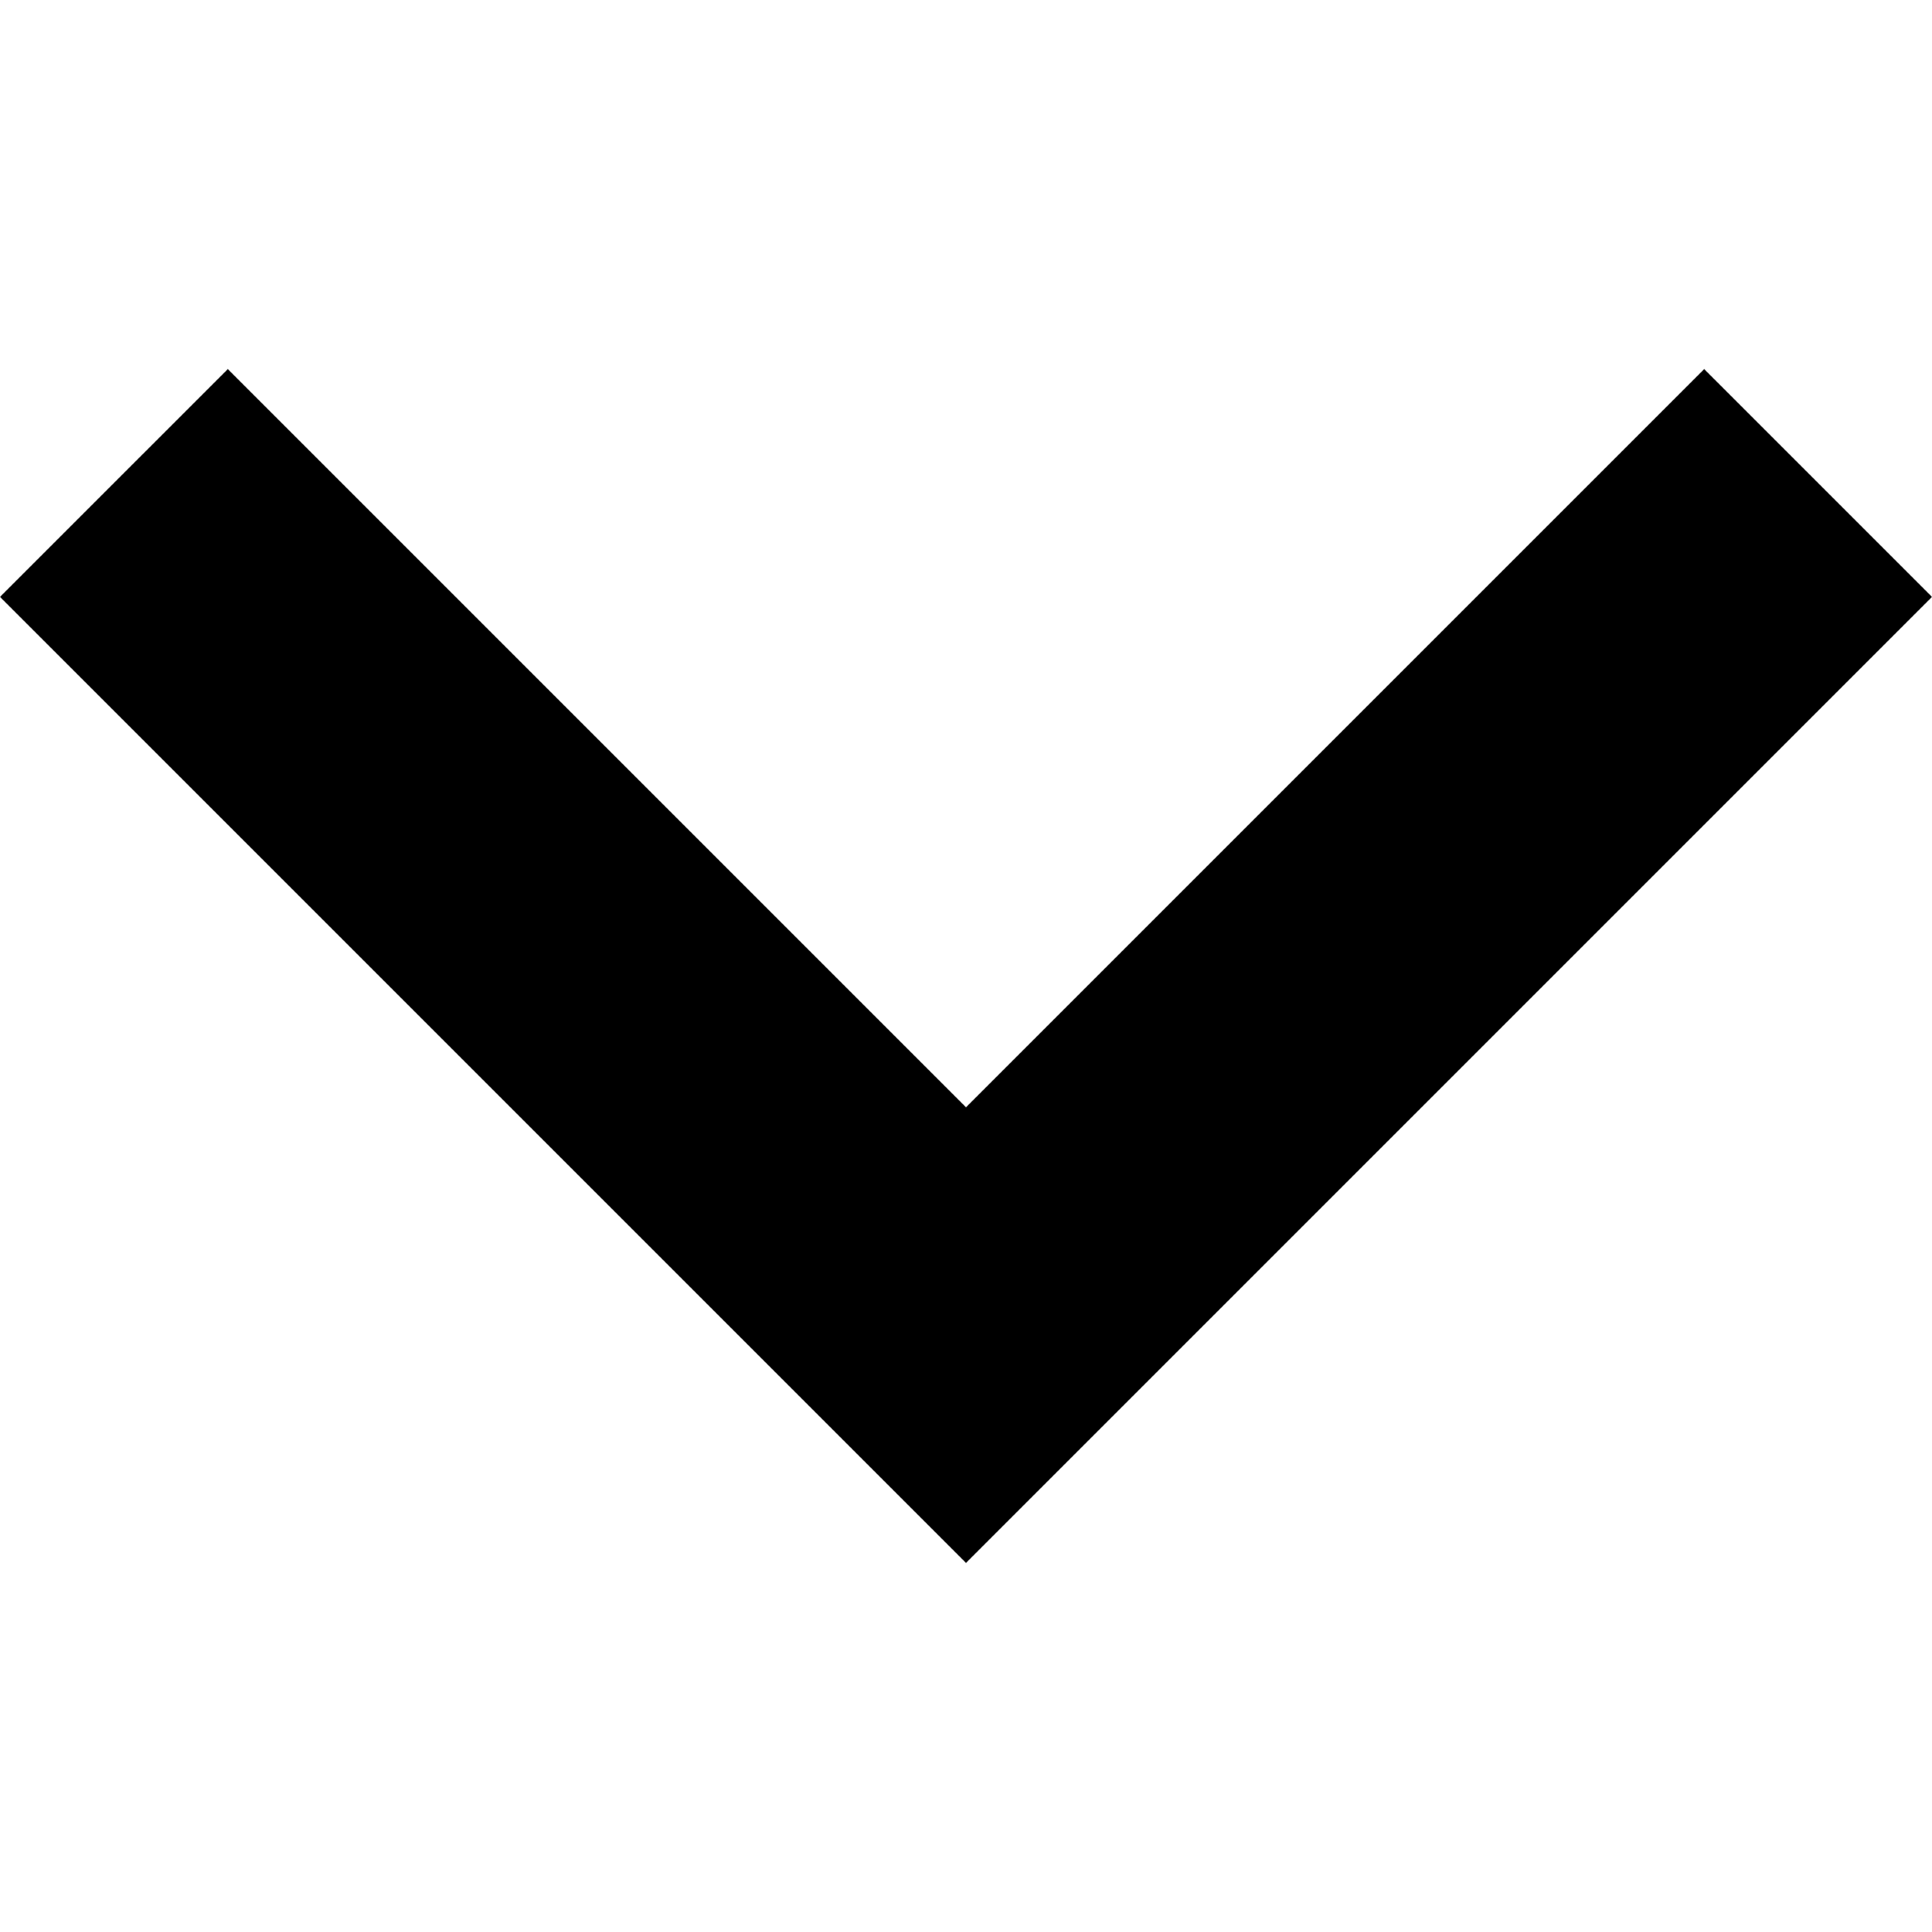
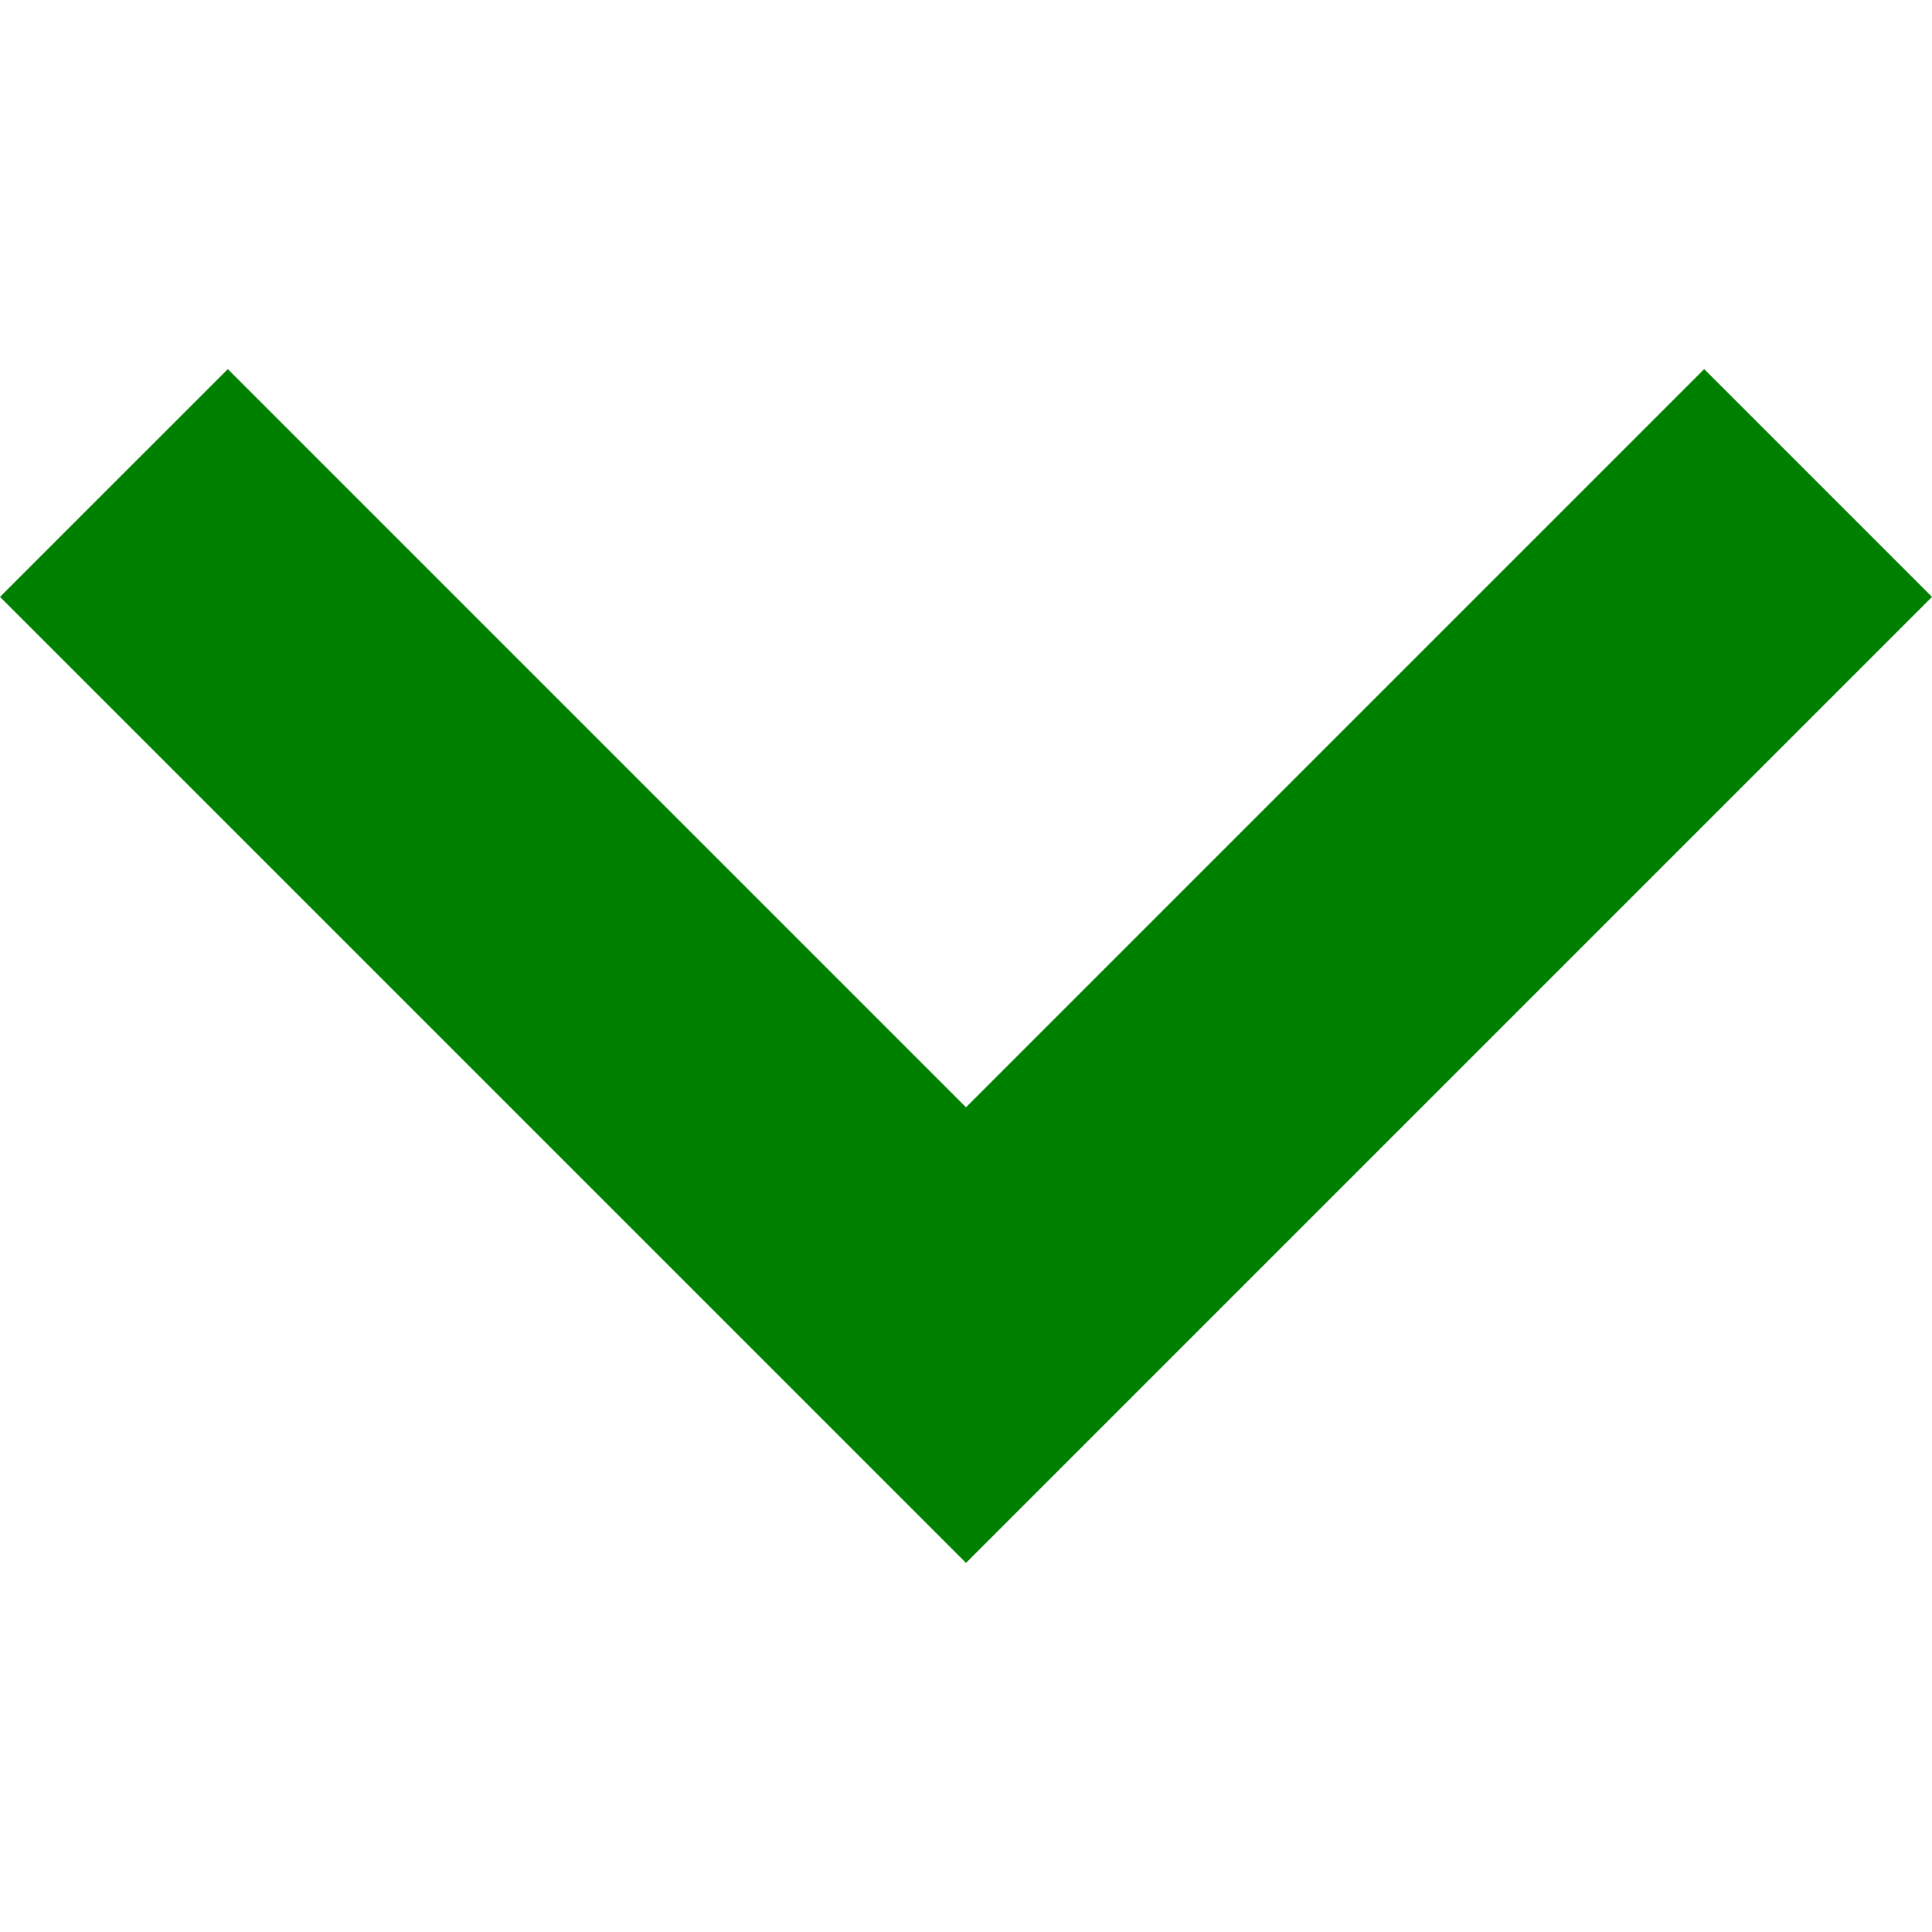
- <svg xmlns="http://www.w3.org/2000/svg" version="1.1" id="Capa_1" x="0px" y="0px" viewBox="0 0 256 256" style="enable-background:new 0 0 256 256;" xml:space="preserve">
+ <svg xmlns="http://www.w3.org/2000/svg" height="15px" width="15px" version="1.1" id="Capa_1" x="0px" y="0px" viewBox="0 0 256 256" style="enable-background:new 0 0 256 256;" xml:space="preserve">
  <g>
    <g>
-       <polygon points="225.813,48.907 128,146.72 30.187,48.907 0,79.093 128,207.093 256,79.093   " />
+       <polygon points="225.813,48.907 128,146.72 30.187,48.907 0,79.093 128,207.093 256,79.093" style="fill:green" />
    </g>
  </g>
  <g>
</g>
  <g>
</g>
  <g>
</g>
  <g>
</g>
  <g>
</g>
  <g>
</g>
  <g>
</g>
  <g>
</g>
  <g>
</g>
  <g>
</g>
  <g>
</g>
  <g>
</g>
  <g>
</g>
  <g>
</g>
  <g>
</g>
</svg>
